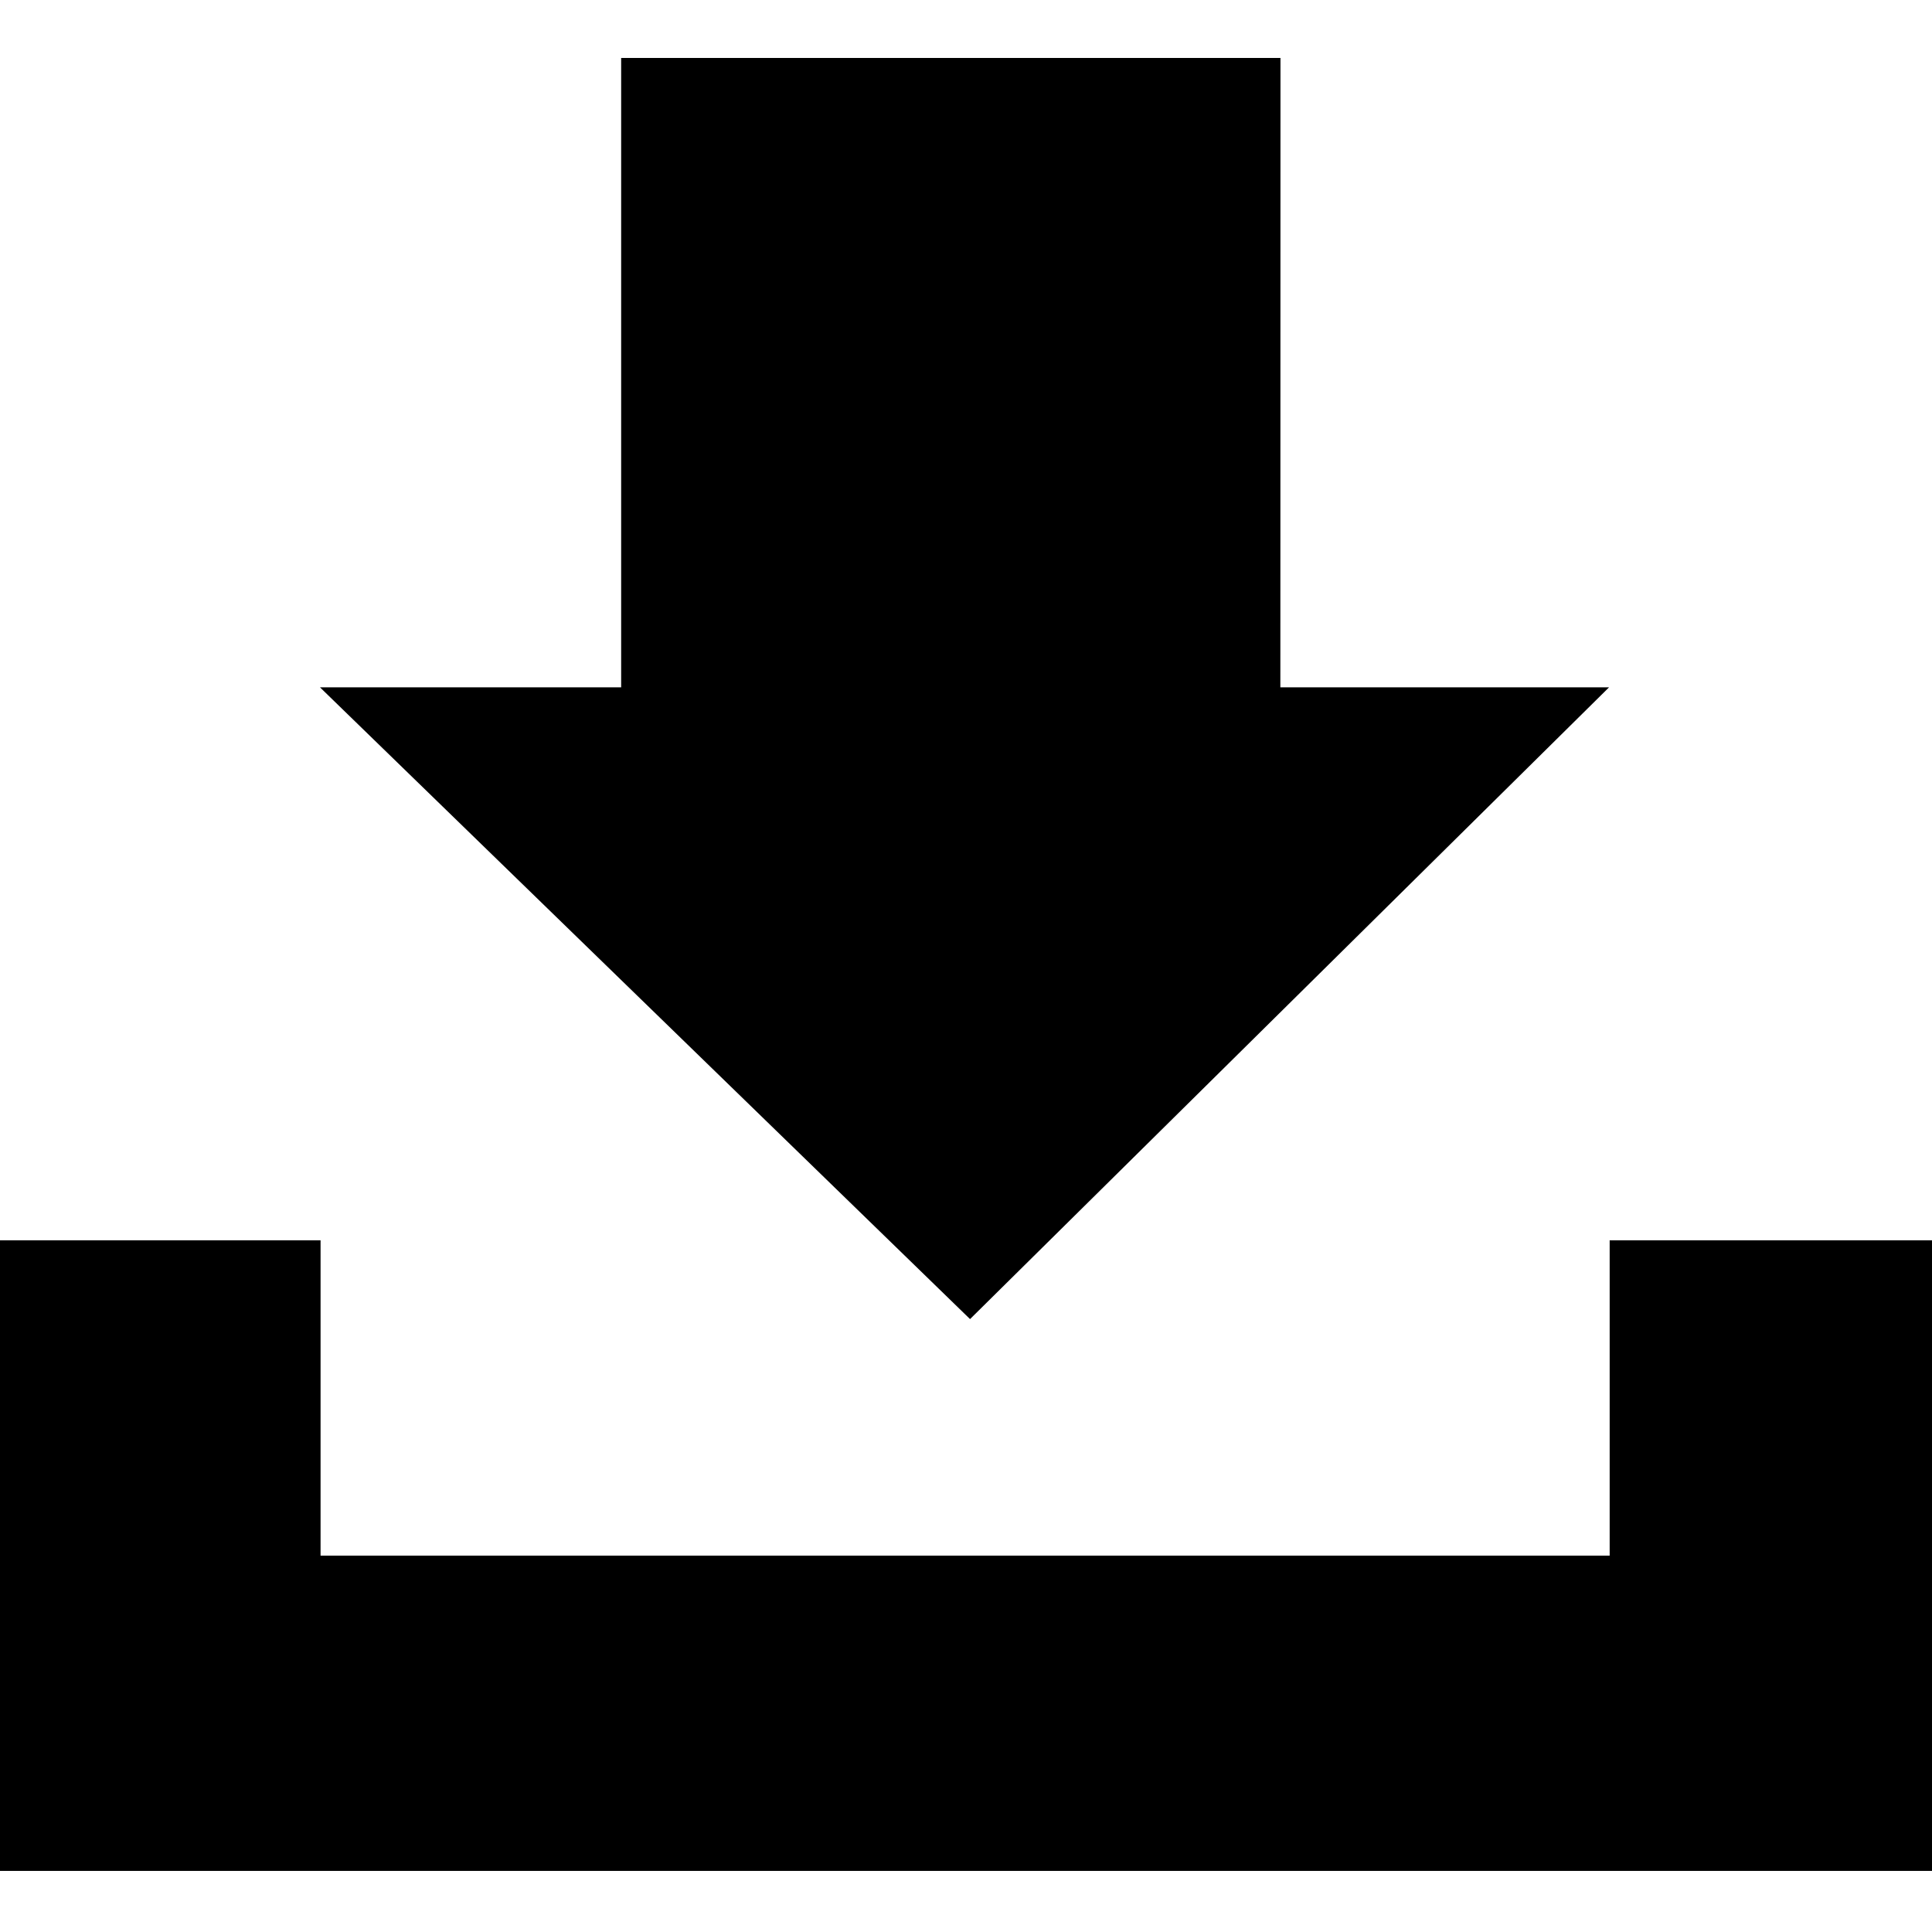
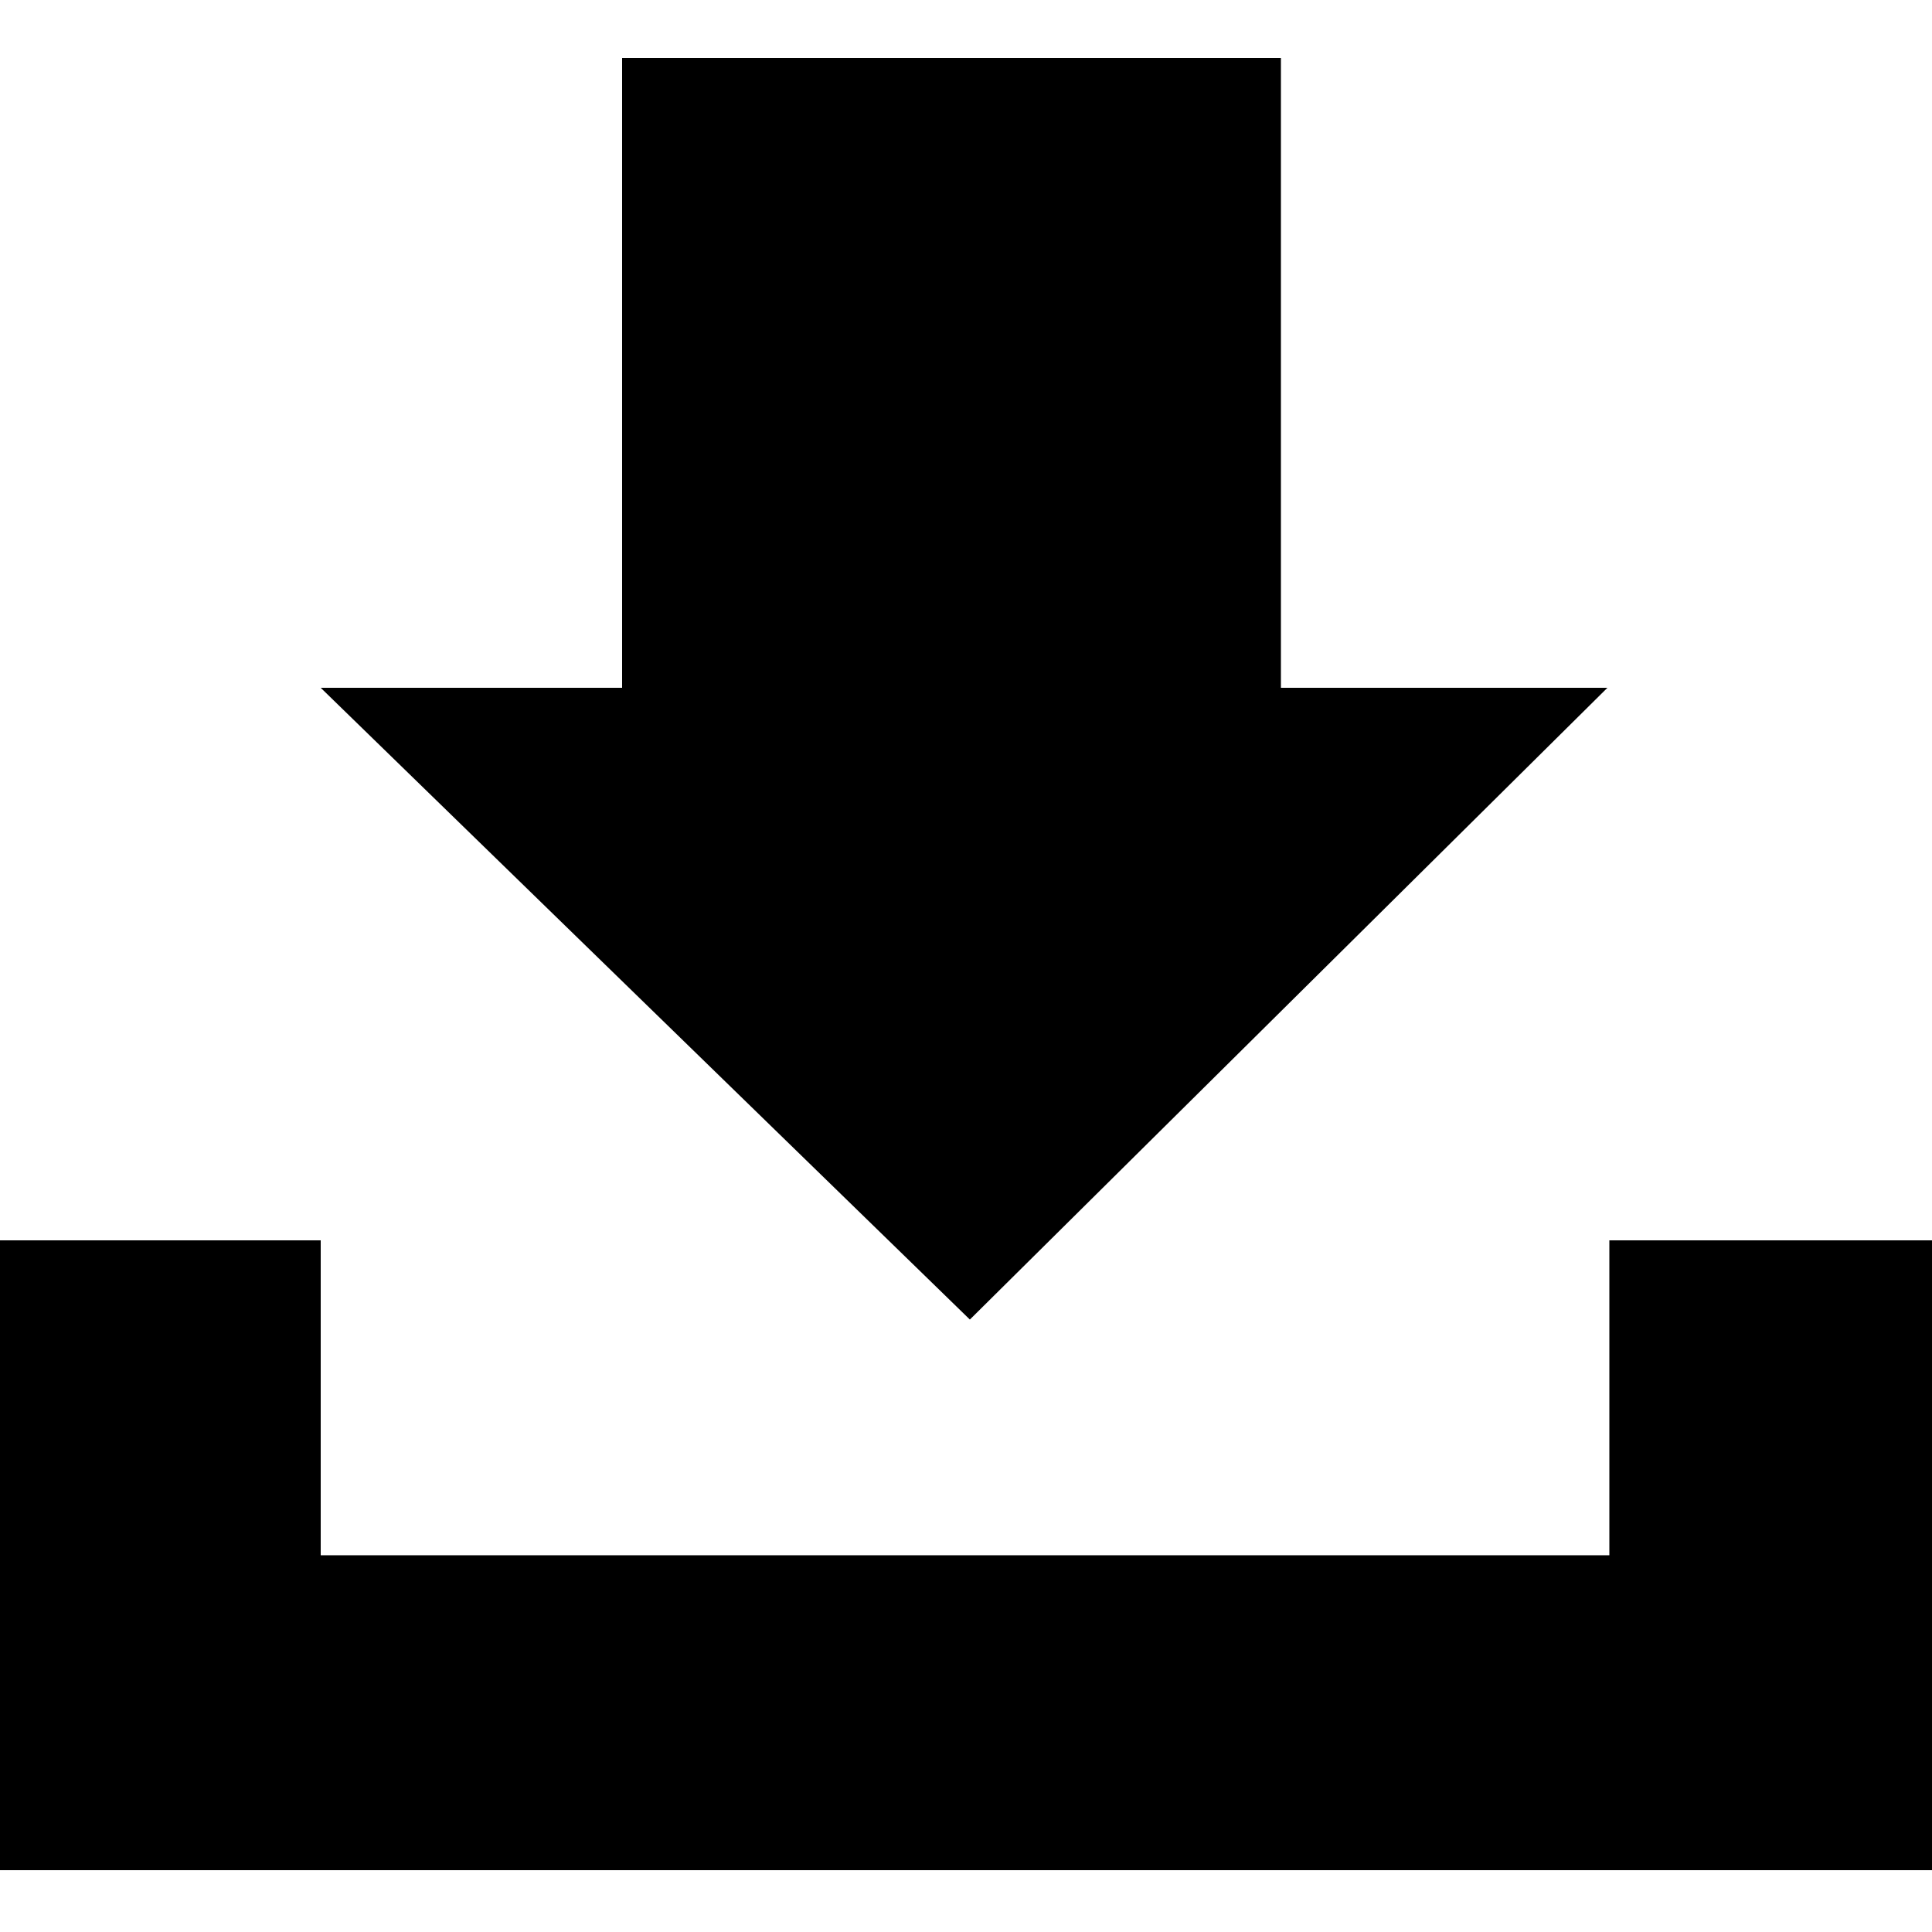
- <svg xmlns="http://www.w3.org/2000/svg" version="1.1" x="0px" y="0px" viewBox="0 0 100 100" enable-background="new 0 0 100 100" xml:space="preserve">
-   <path d="M83.285,35.575H66.271L66.277,3H32.151v32.575H16.561l33.648,32.701L83.285,35.575z" />
-   <path d="M83.316,64.199v16.32H16.592v-16.32H-0.094v32.639H100V64.199H83.316z" />
+ <svg xmlns="http://www.w3.org/2000/svg" viewBox="0 0 100 100">
+   <path d="M83.3 35.6h-17V3H32.2v32.6H16.6l33.6 32.7 33-32.7z" />
+   <path d="M83.3 64.2v16.3H16.6V64.2H-.1v32.6H100V64.2H83.3z" />
</svg>
